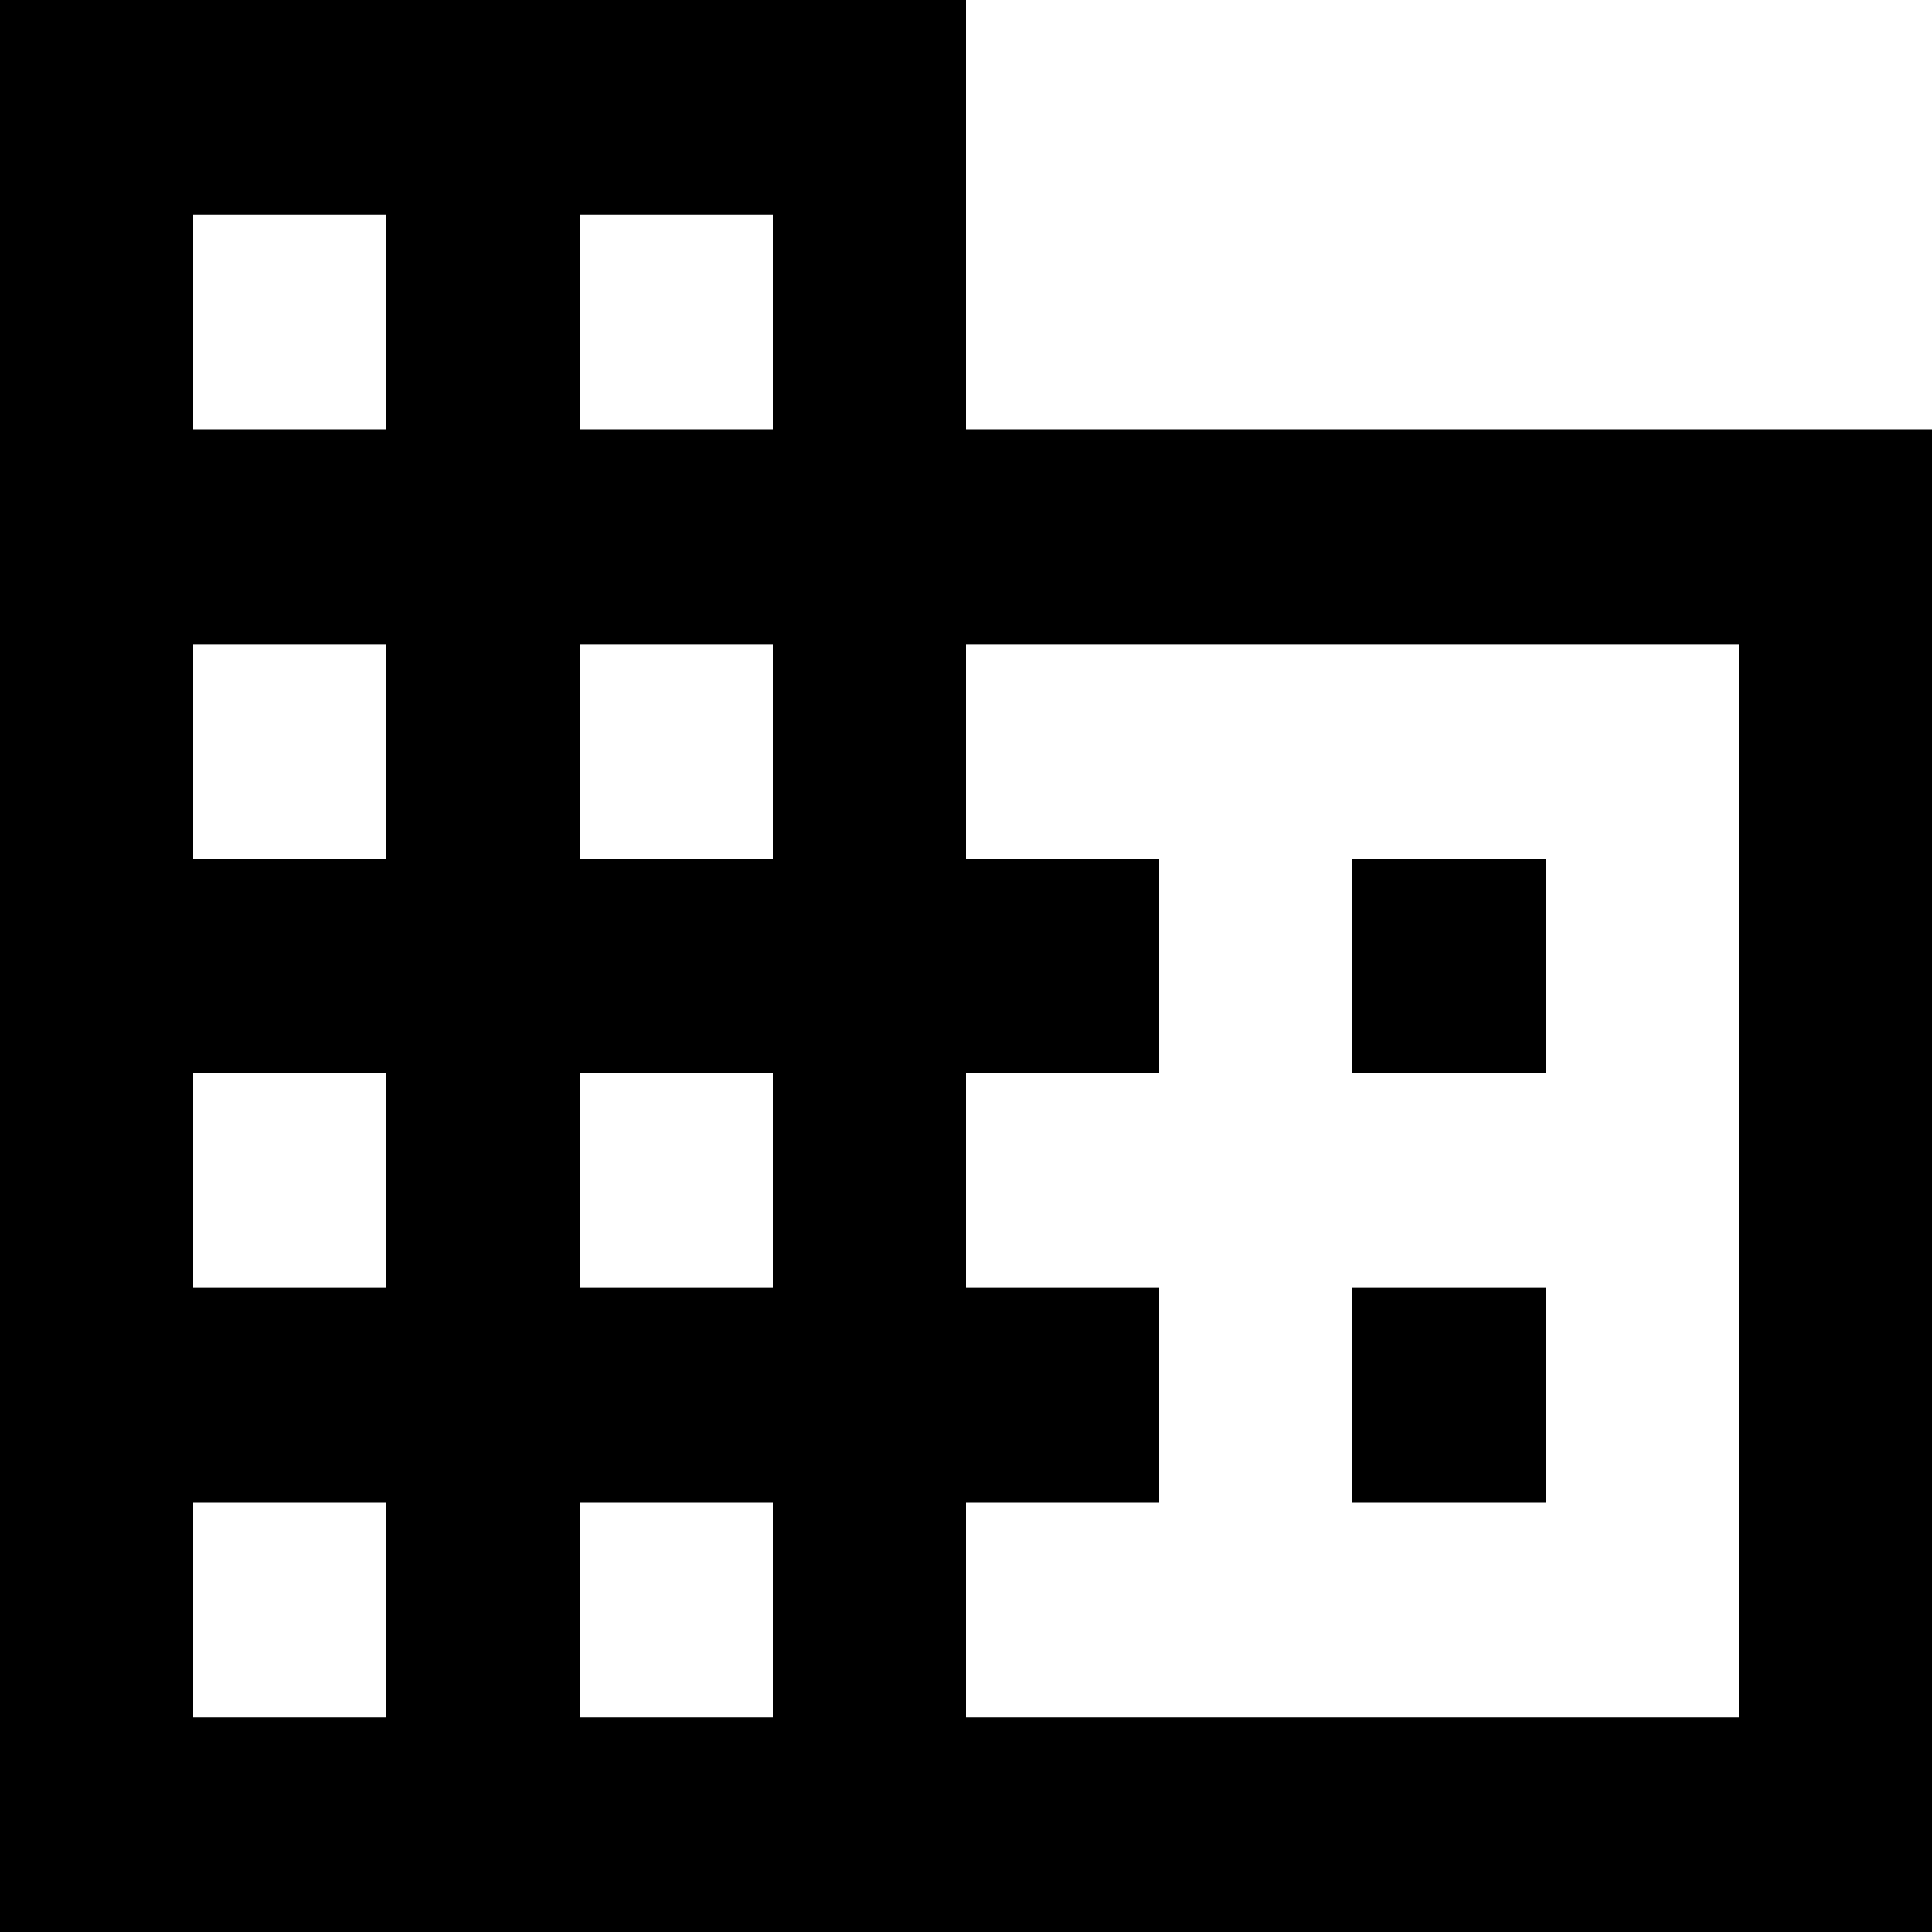
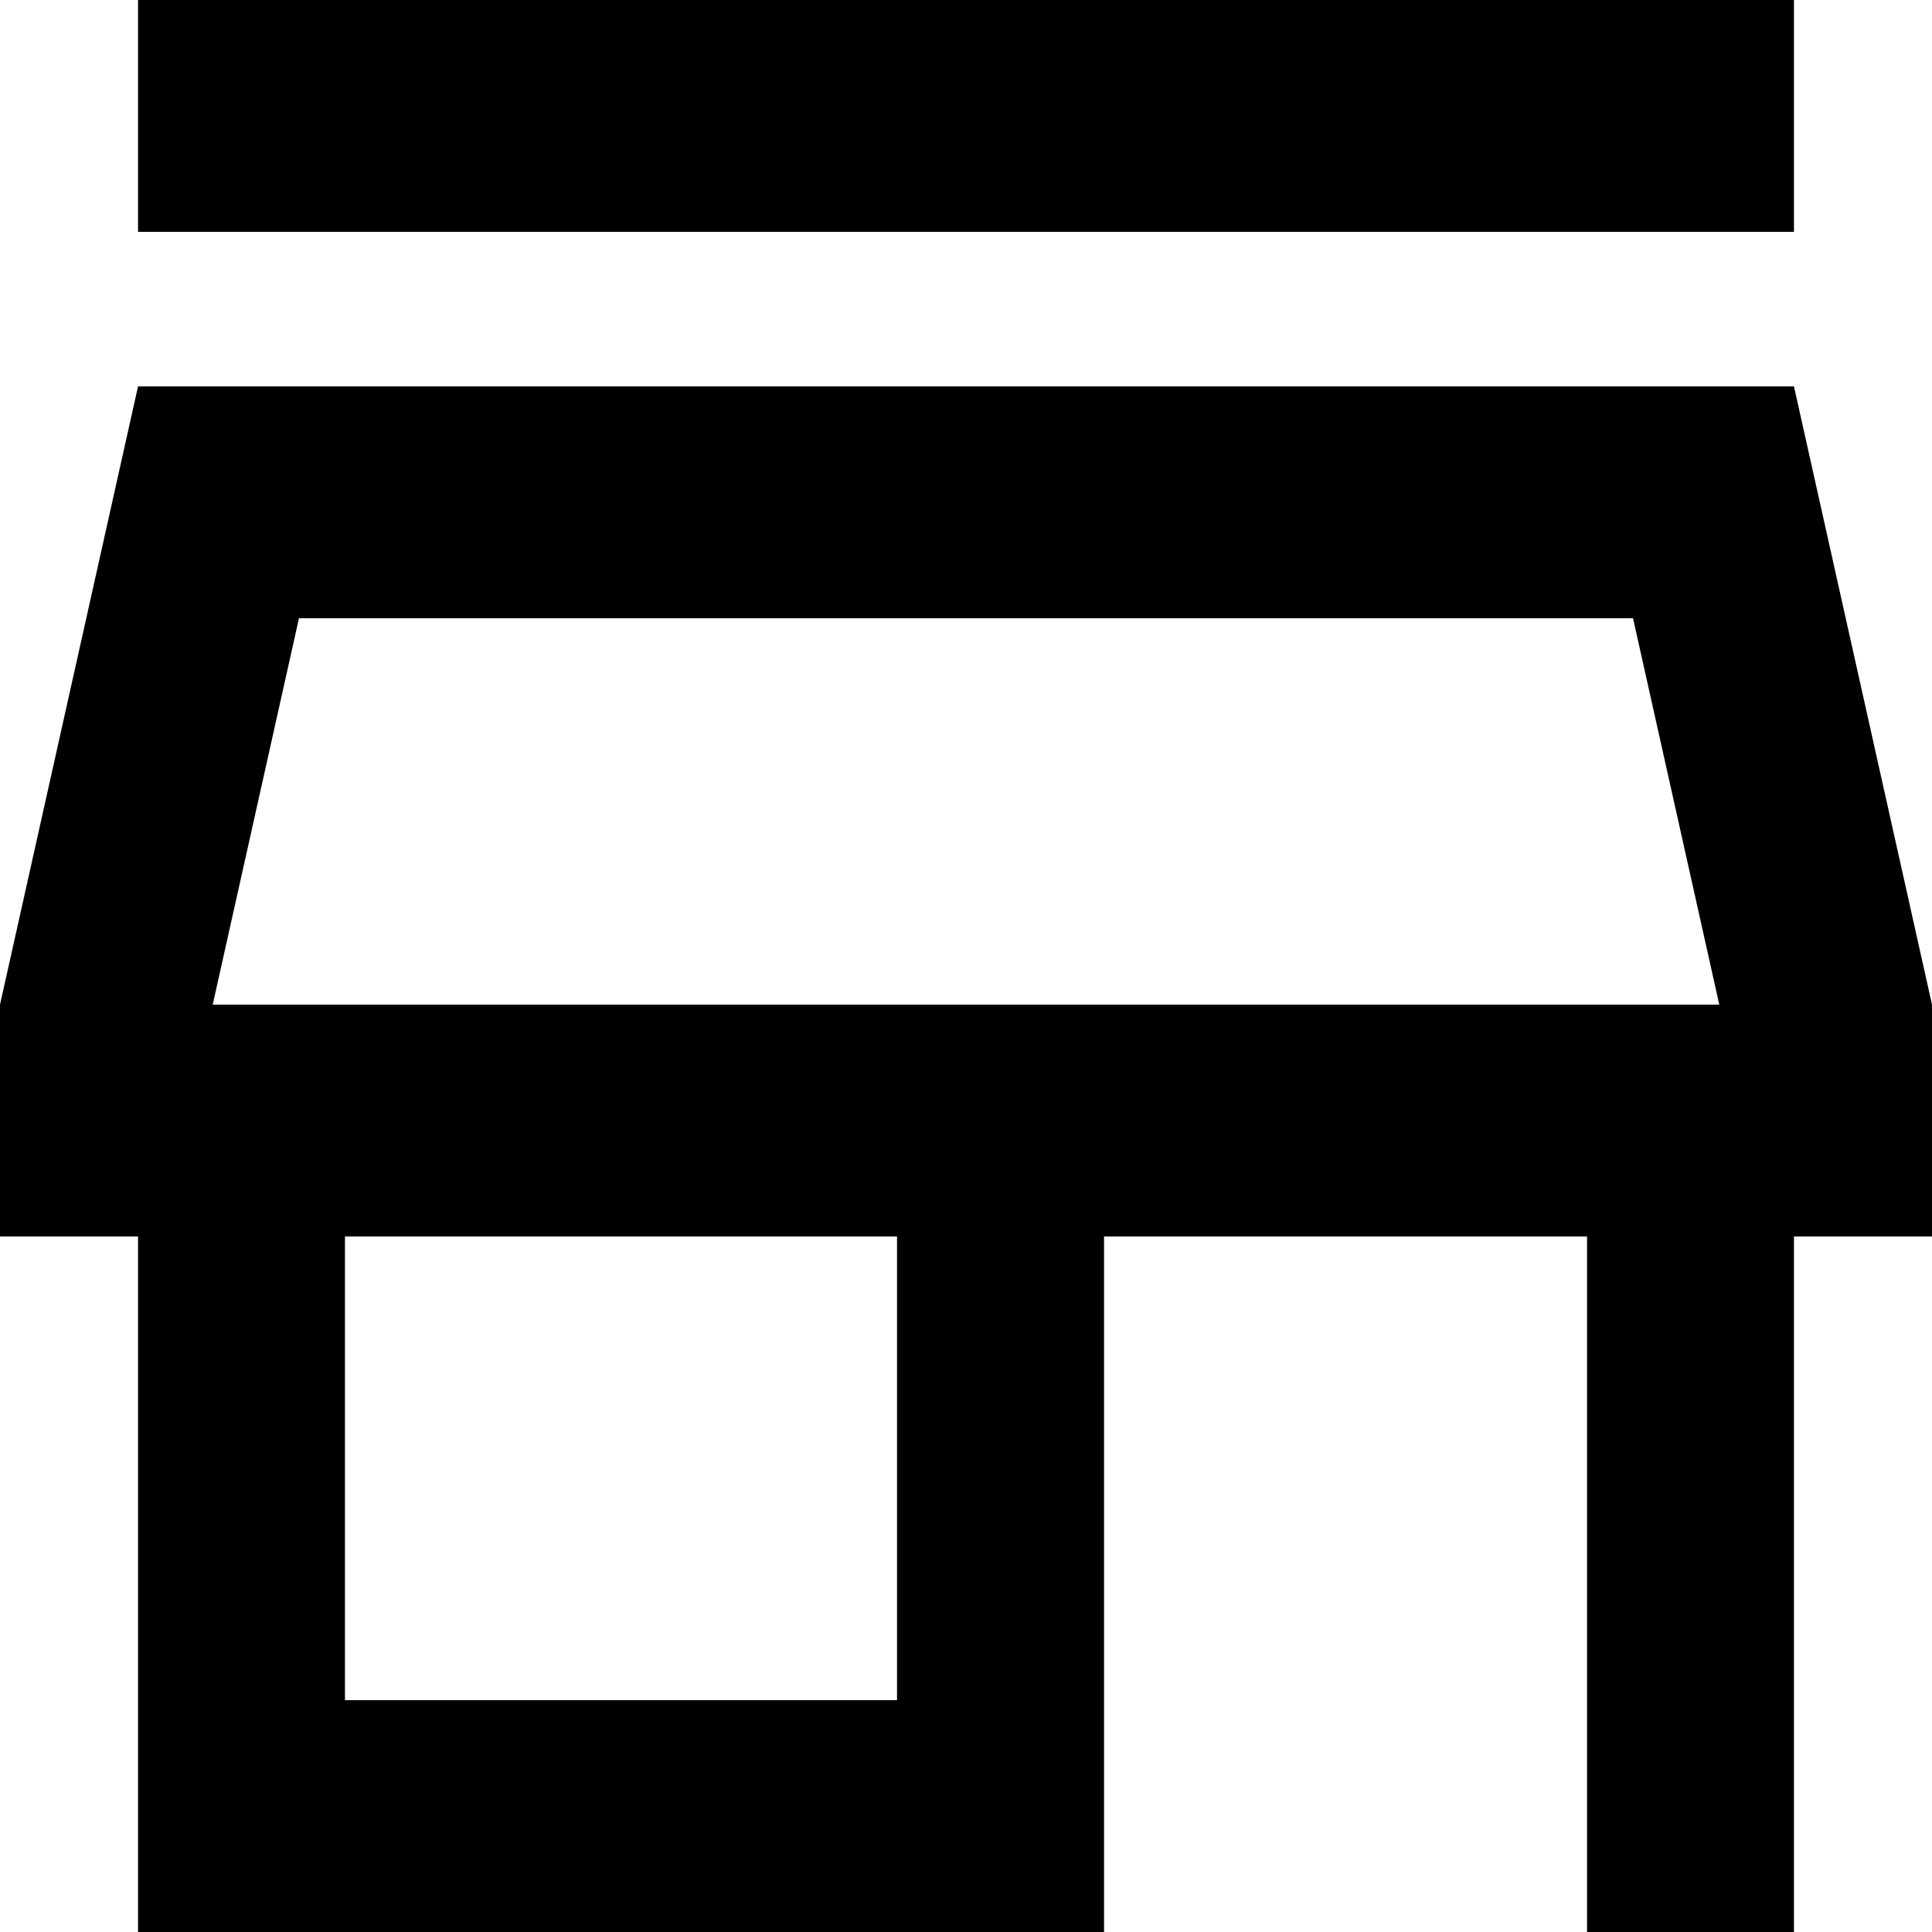
<svg xmlns="http://www.w3.org/2000/svg" width="20" height="20" viewBox="0 0 20 20" fill="none">
-   <path d="M0 20V0H10V4.444H20V20H0ZM2 17.778H4V15.556H2V17.778ZM2 13.333H4V11.111H2V13.333ZM2 8.889H4V6.667H2V8.889ZM2 4.444H4V2.222H2V4.444ZM6 17.778H8V15.556H6V17.778ZM6 13.333H8V11.111H6V13.333ZM6 8.889H8V6.667H6V8.889ZM6 4.444H8V2.222H6V4.444ZM10 17.778H18V6.667H10V8.889H12V11.111H10V13.333H12V15.556H10V17.778ZM14 11.111V8.889H16V11.111H14ZM14 15.556V13.333H16V15.556H14Z" fill="black" />
+   <path d="M1.429 2.4V0H18.571V2.4H1.429ZM1.429 20V12.8H0V10.4L1.429 4H18.571L20 10.4V12.8H18.571V20H16.429V12.8H11.429V20H1.429ZM3.571 17.6H9.286V12.8H3.571V17.6ZM2.202 10.4H17.798L16.905 6.4H3.095L2.202 10.4Z" fill="black" />
</svg>
